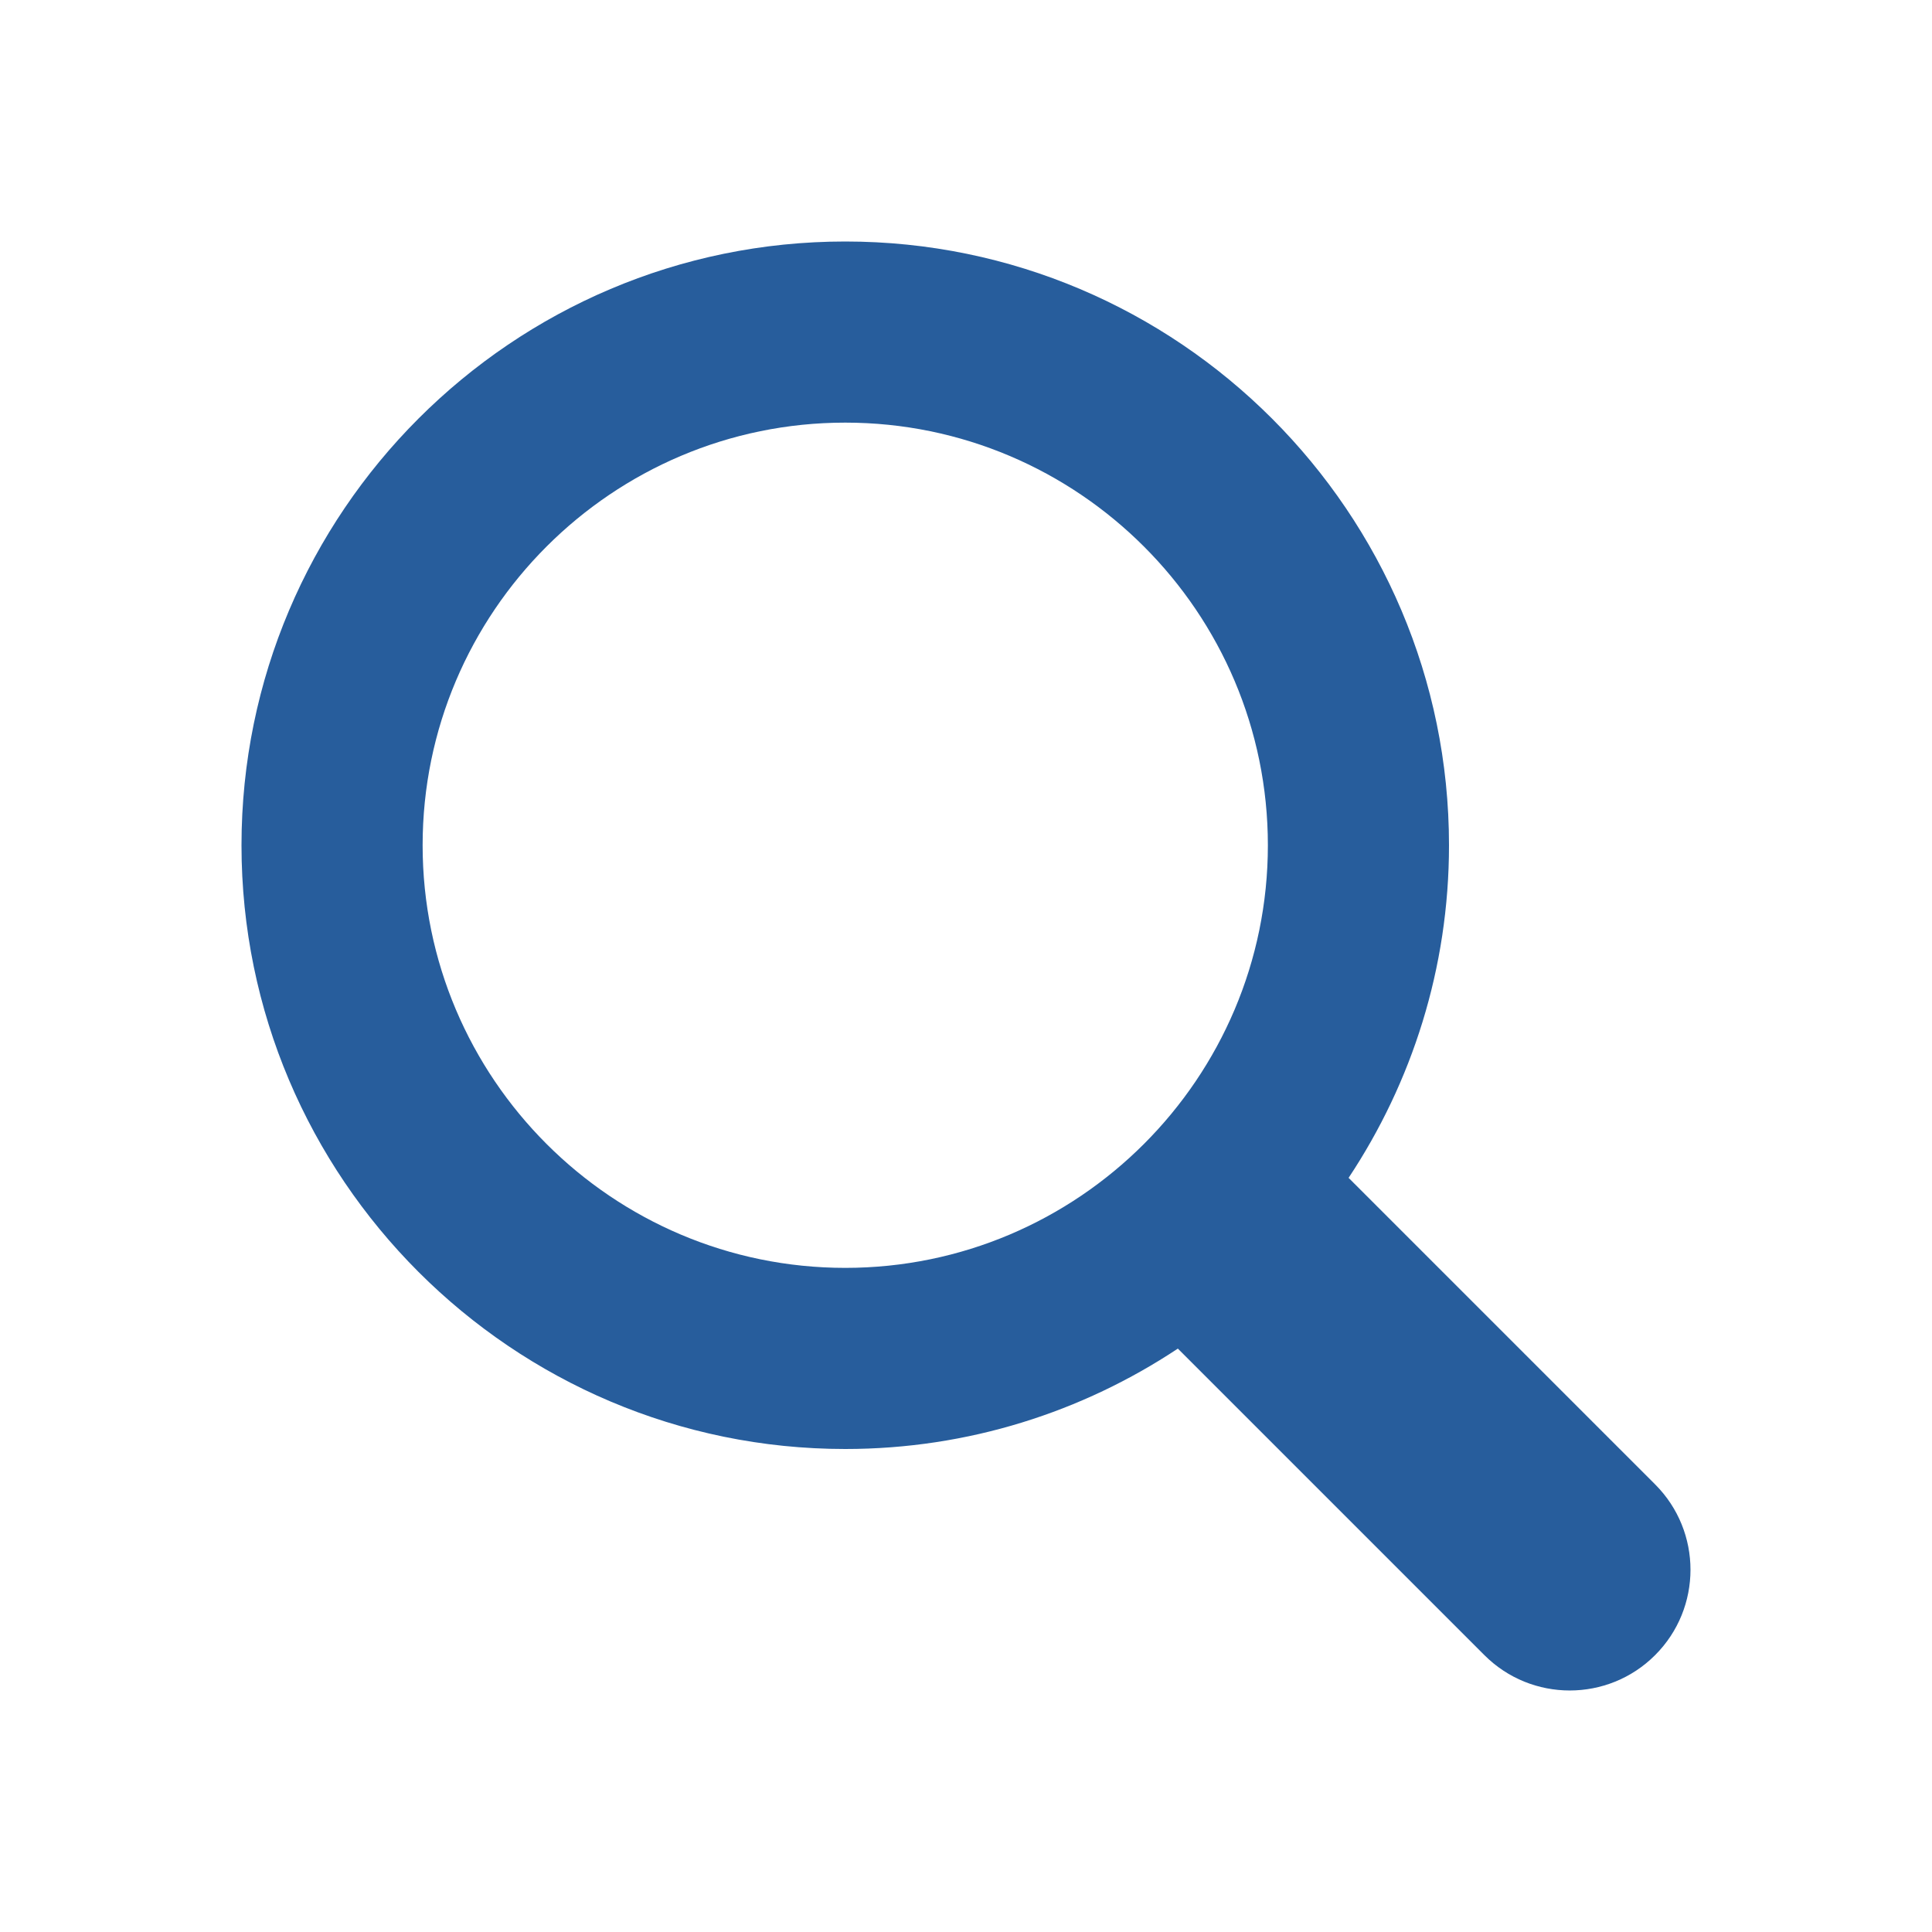
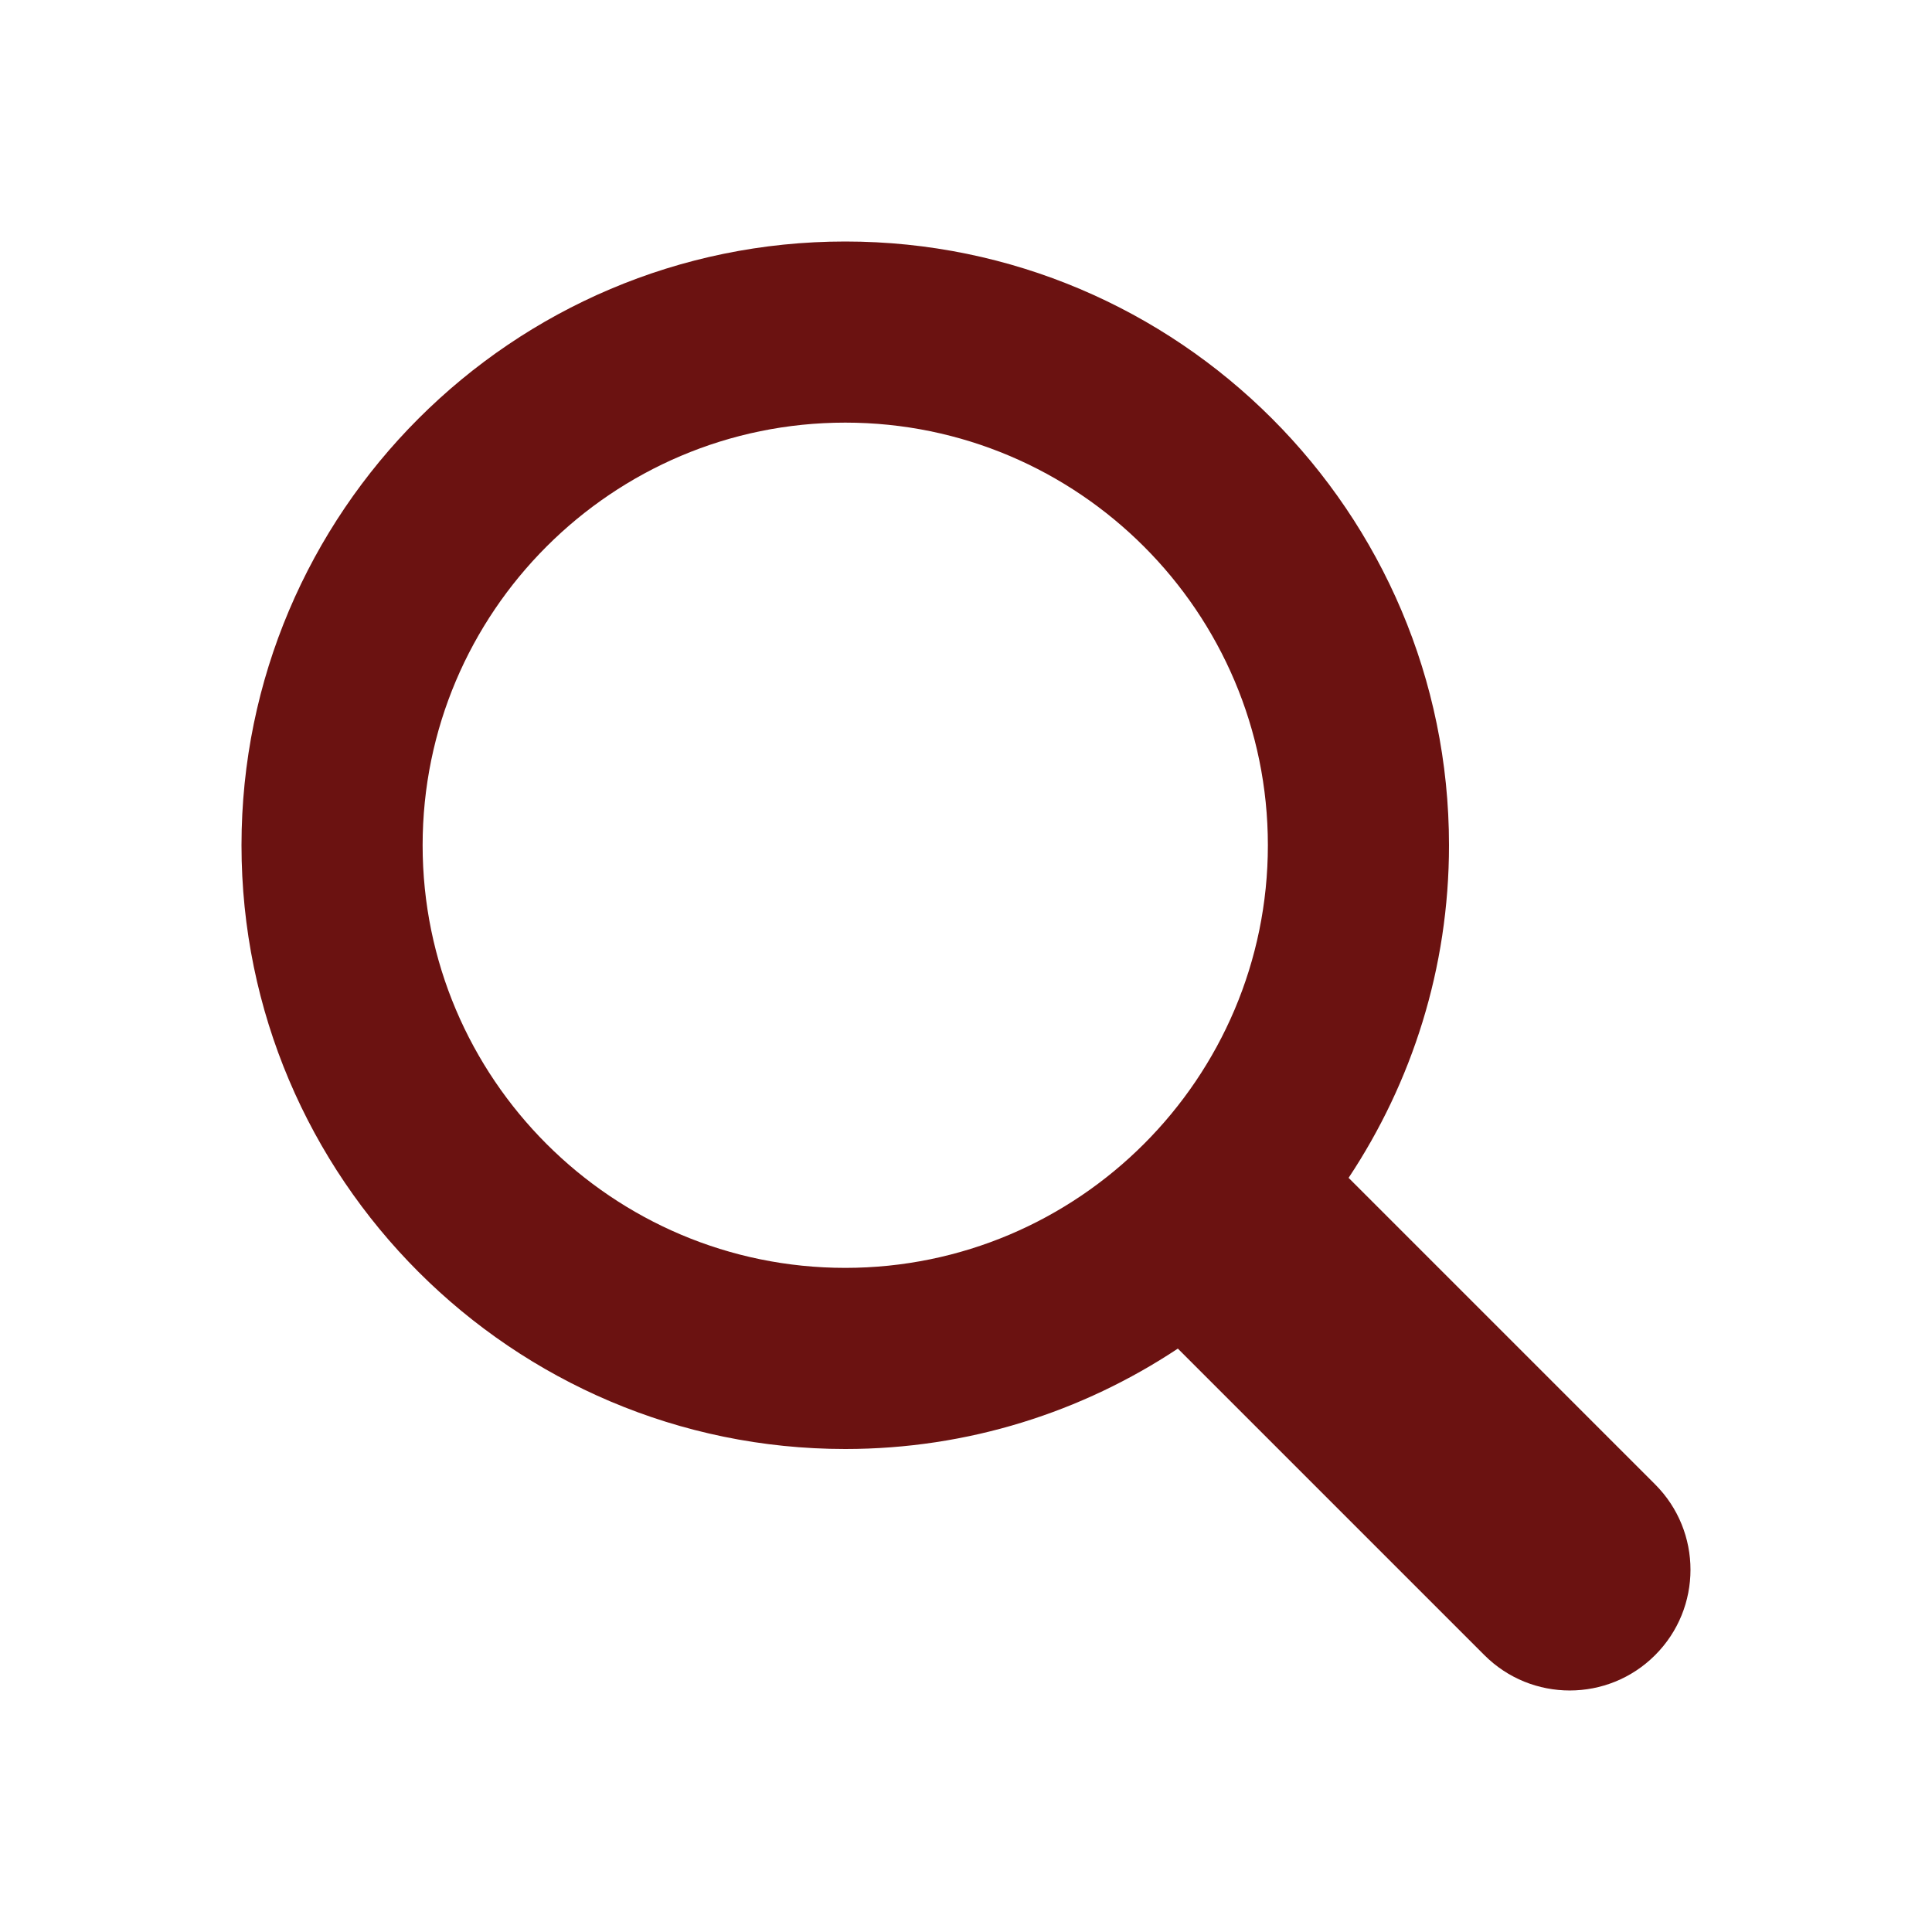
<svg xmlns="http://www.w3.org/2000/svg" width="32" height="32" viewBox="0 0 32 32" fill="none">
-   <path d="M27.414 24.586L22.337 19.509C23.386 17.928 24 16.035 24 14C24 8.486 19.514 4 14 4C8.486 4 4 8.486 4 14C4 19.514 8.486 24 14 24C16.035 24 17.928 23.386 19.509 22.337L24.586 27.414C25.366 28.195 26.634 28.195 27.414 27.414C28.195 26.633 28.195 25.367 27.414 24.586ZM7 14C7 10.14 10.14 7 14 7C17.86 7 21 10.14 21 14C21 17.86 17.86 21 14 21C10.14 21 7 17.86 7 14Z" fill="#275D9C" />
+   <path d="M27.414 24.586L22.337 19.509C23.386 17.928 24 16.035 24 14C24 8.486 19.514 4 14 4C8.486 4 4 8.486 4 14C4 19.514 8.486 24 14 24C16.035 24 17.928 23.386 19.509 22.337L24.586 27.414C25.366 28.195 26.634 28.195 27.414 27.414C28.195 26.633 28.195 25.367 27.414 24.586ZM7 14C7 10.14 10.14 7 14 7C17.86 7 21 10.14 21 14C21 17.86 17.86 21 14 21C10.14 21 7 17.86 7 14Z" fill="#6B1211" />
</svg>
